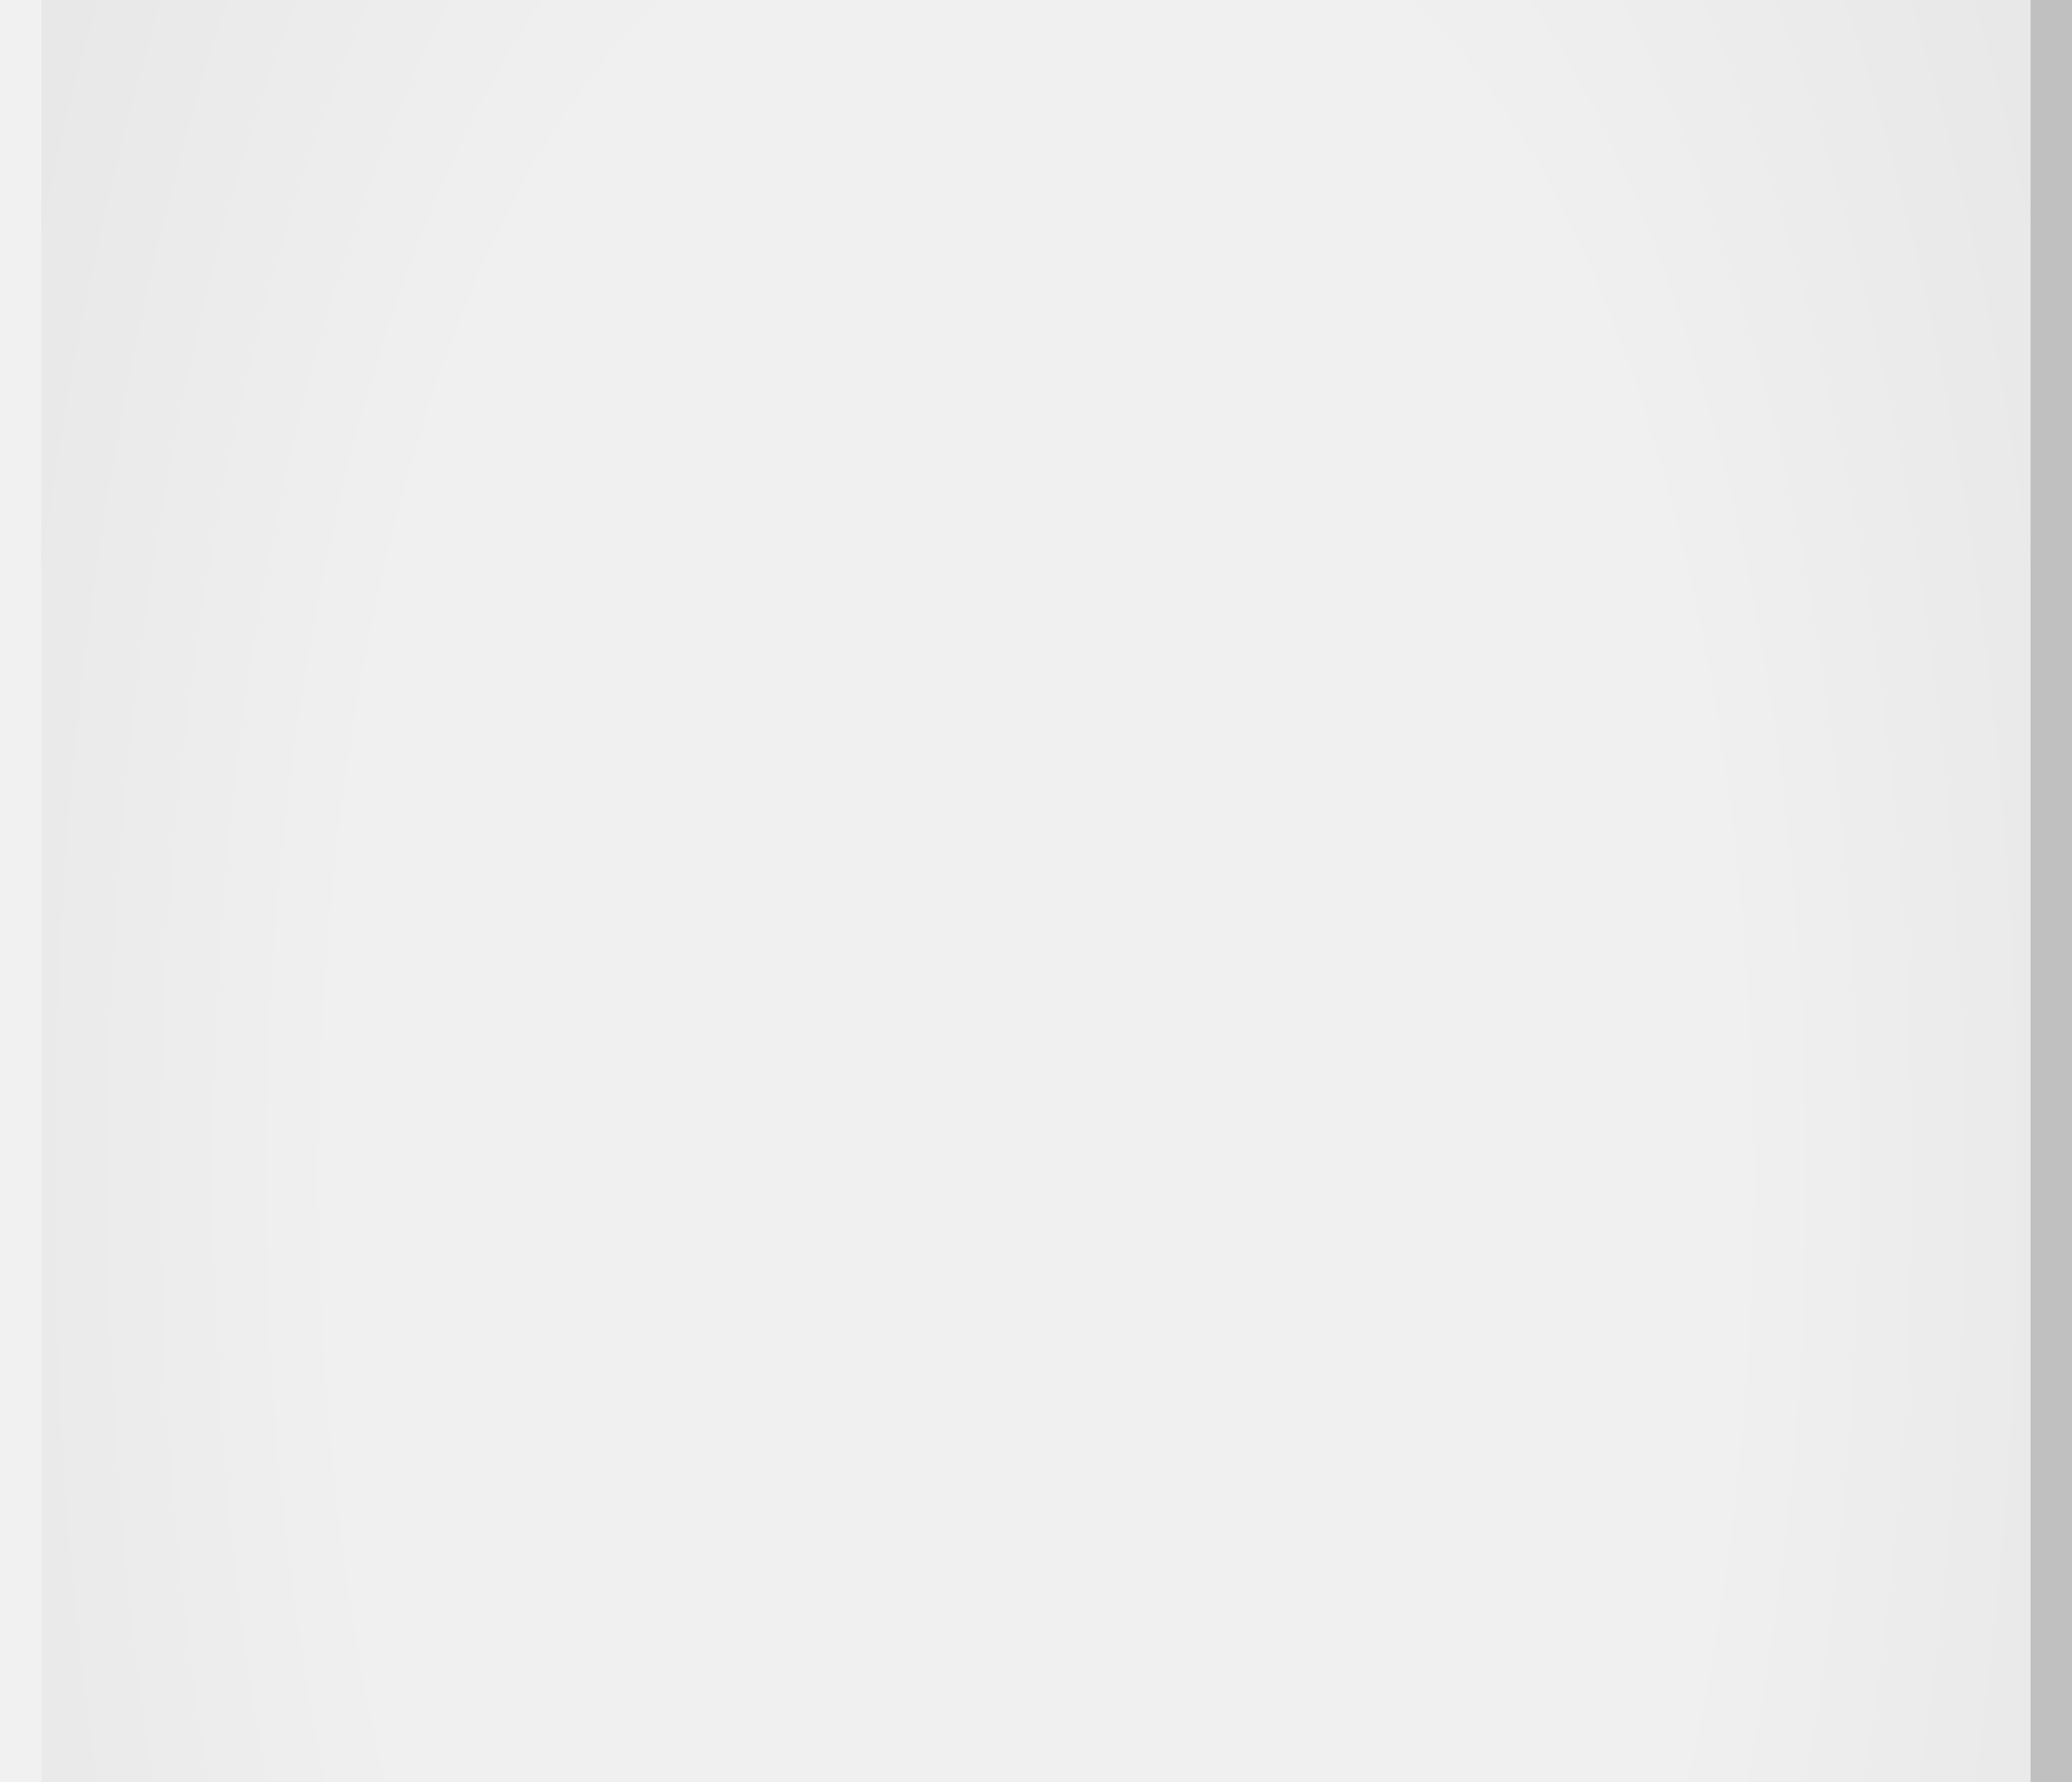
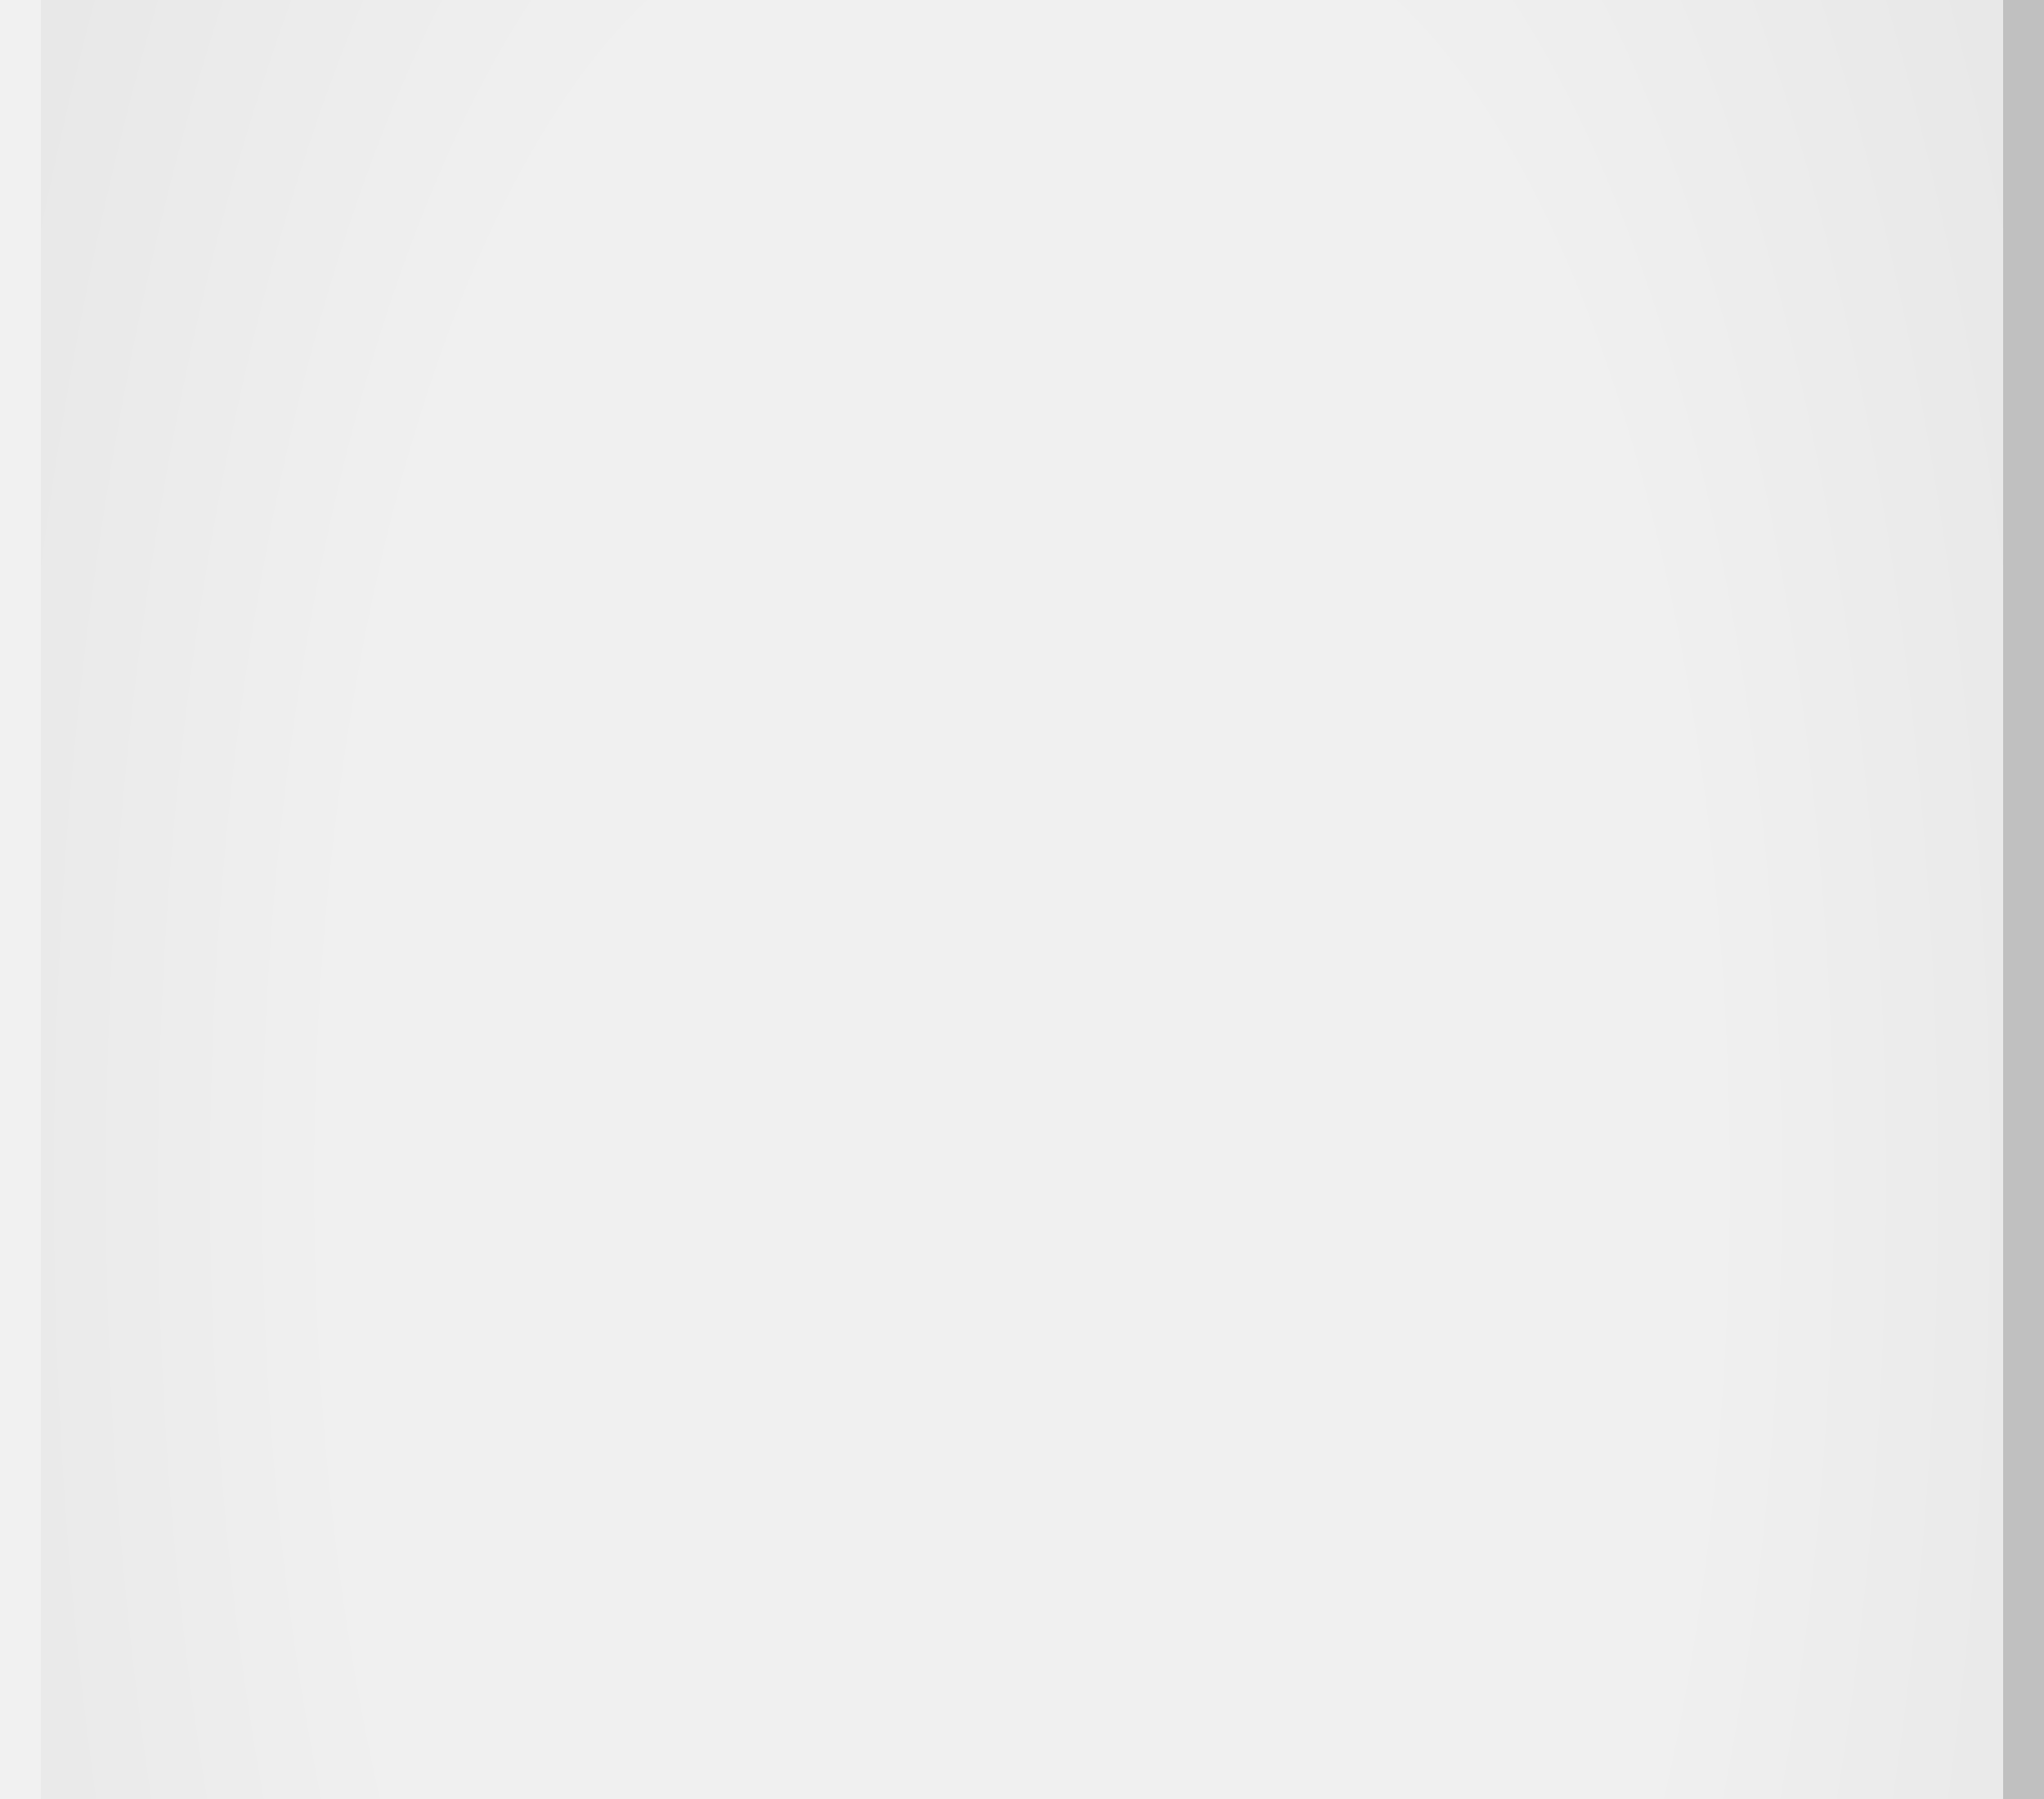
- <svg xmlns="http://www.w3.org/2000/svg" xmlns:xlink="http://www.w3.org/1999/xlink" width="50" height="43" version="1.1" viewBox="0 0 50 43">
+ <svg xmlns="http://www.w3.org/2000/svg" xmlns:xlink="http://www.w3.org/1999/xlink" width="50" height="44" version="1.1" viewBox="0 0 50 44">
  <defs>
-     <radialGradient id="b" cx="-1052.7" cy="2479.3" r="10" gradientTransform="matrix(1.3464e-6 -5.2624 -2.2196 0 5532.6 -5511.4)" gradientUnits="userSpaceOnUse" xlink:href="#a" />
+     <radialGradient id="b" cx="-1052.7" cy="2479.3" r="10" gradientTransform="matrix(1.3464e-6 -5.3848 -2.2196 0 5532.6 -5639.6)" gradientUnits="userSpaceOnUse" xlink:href="#a" />
    <linearGradient id="a">
      <stop stop-opacity="0" offset="0" />
      <stop stop-opacity="0" offset=".546" />
      <stop stop-opacity=".031" offset="1" />
    </linearGradient>
-     <radialGradient id="c" cx="-1052.7" cy="2479.3" r="10" gradientTransform="matrix(-1.3464e-6 -5.2624 2.2196 0 -5482.6 -5511.4)" gradientUnits="userSpaceOnUse" xlink:href="#a" />
+     <radialGradient id="c" cx="-1052.7" cy="2479.3" r="10" gradientTransform="matrix(-1.3464e-6 -5.3848 2.2196 0 -5482.6 -5639.6)" gradientUnits="userSpaceOnUse" xlink:href="#a" />
  </defs>
-   <path d="m50 0h-1v43h1z" fill-opacity=".2" />
-   <path d="m1 0h-1v43h1z" fill="#fff" fill-opacity=".1" />
-   <path d="m49 0h-20v43h20z" fill="url(#b)" />
-   <path d="m1 0h20v43h-20z" fill="url(#c)" />
+   <path d="m50 0h-1v44h1z" fill-opacity=".2" stroke-width="1.012" />
+   <path d="m1 0h-1v44h1z" fill="#fff" fill-opacity=".1" stroke-width="1.012" />
+   <path d="m49 0h-20v44h20z" fill="url(#b)" stroke-width="1.012" />
+   <path d="m1 0h20v44h-20z" fill="url(#c)" stroke-width="1.012" />
</svg>
